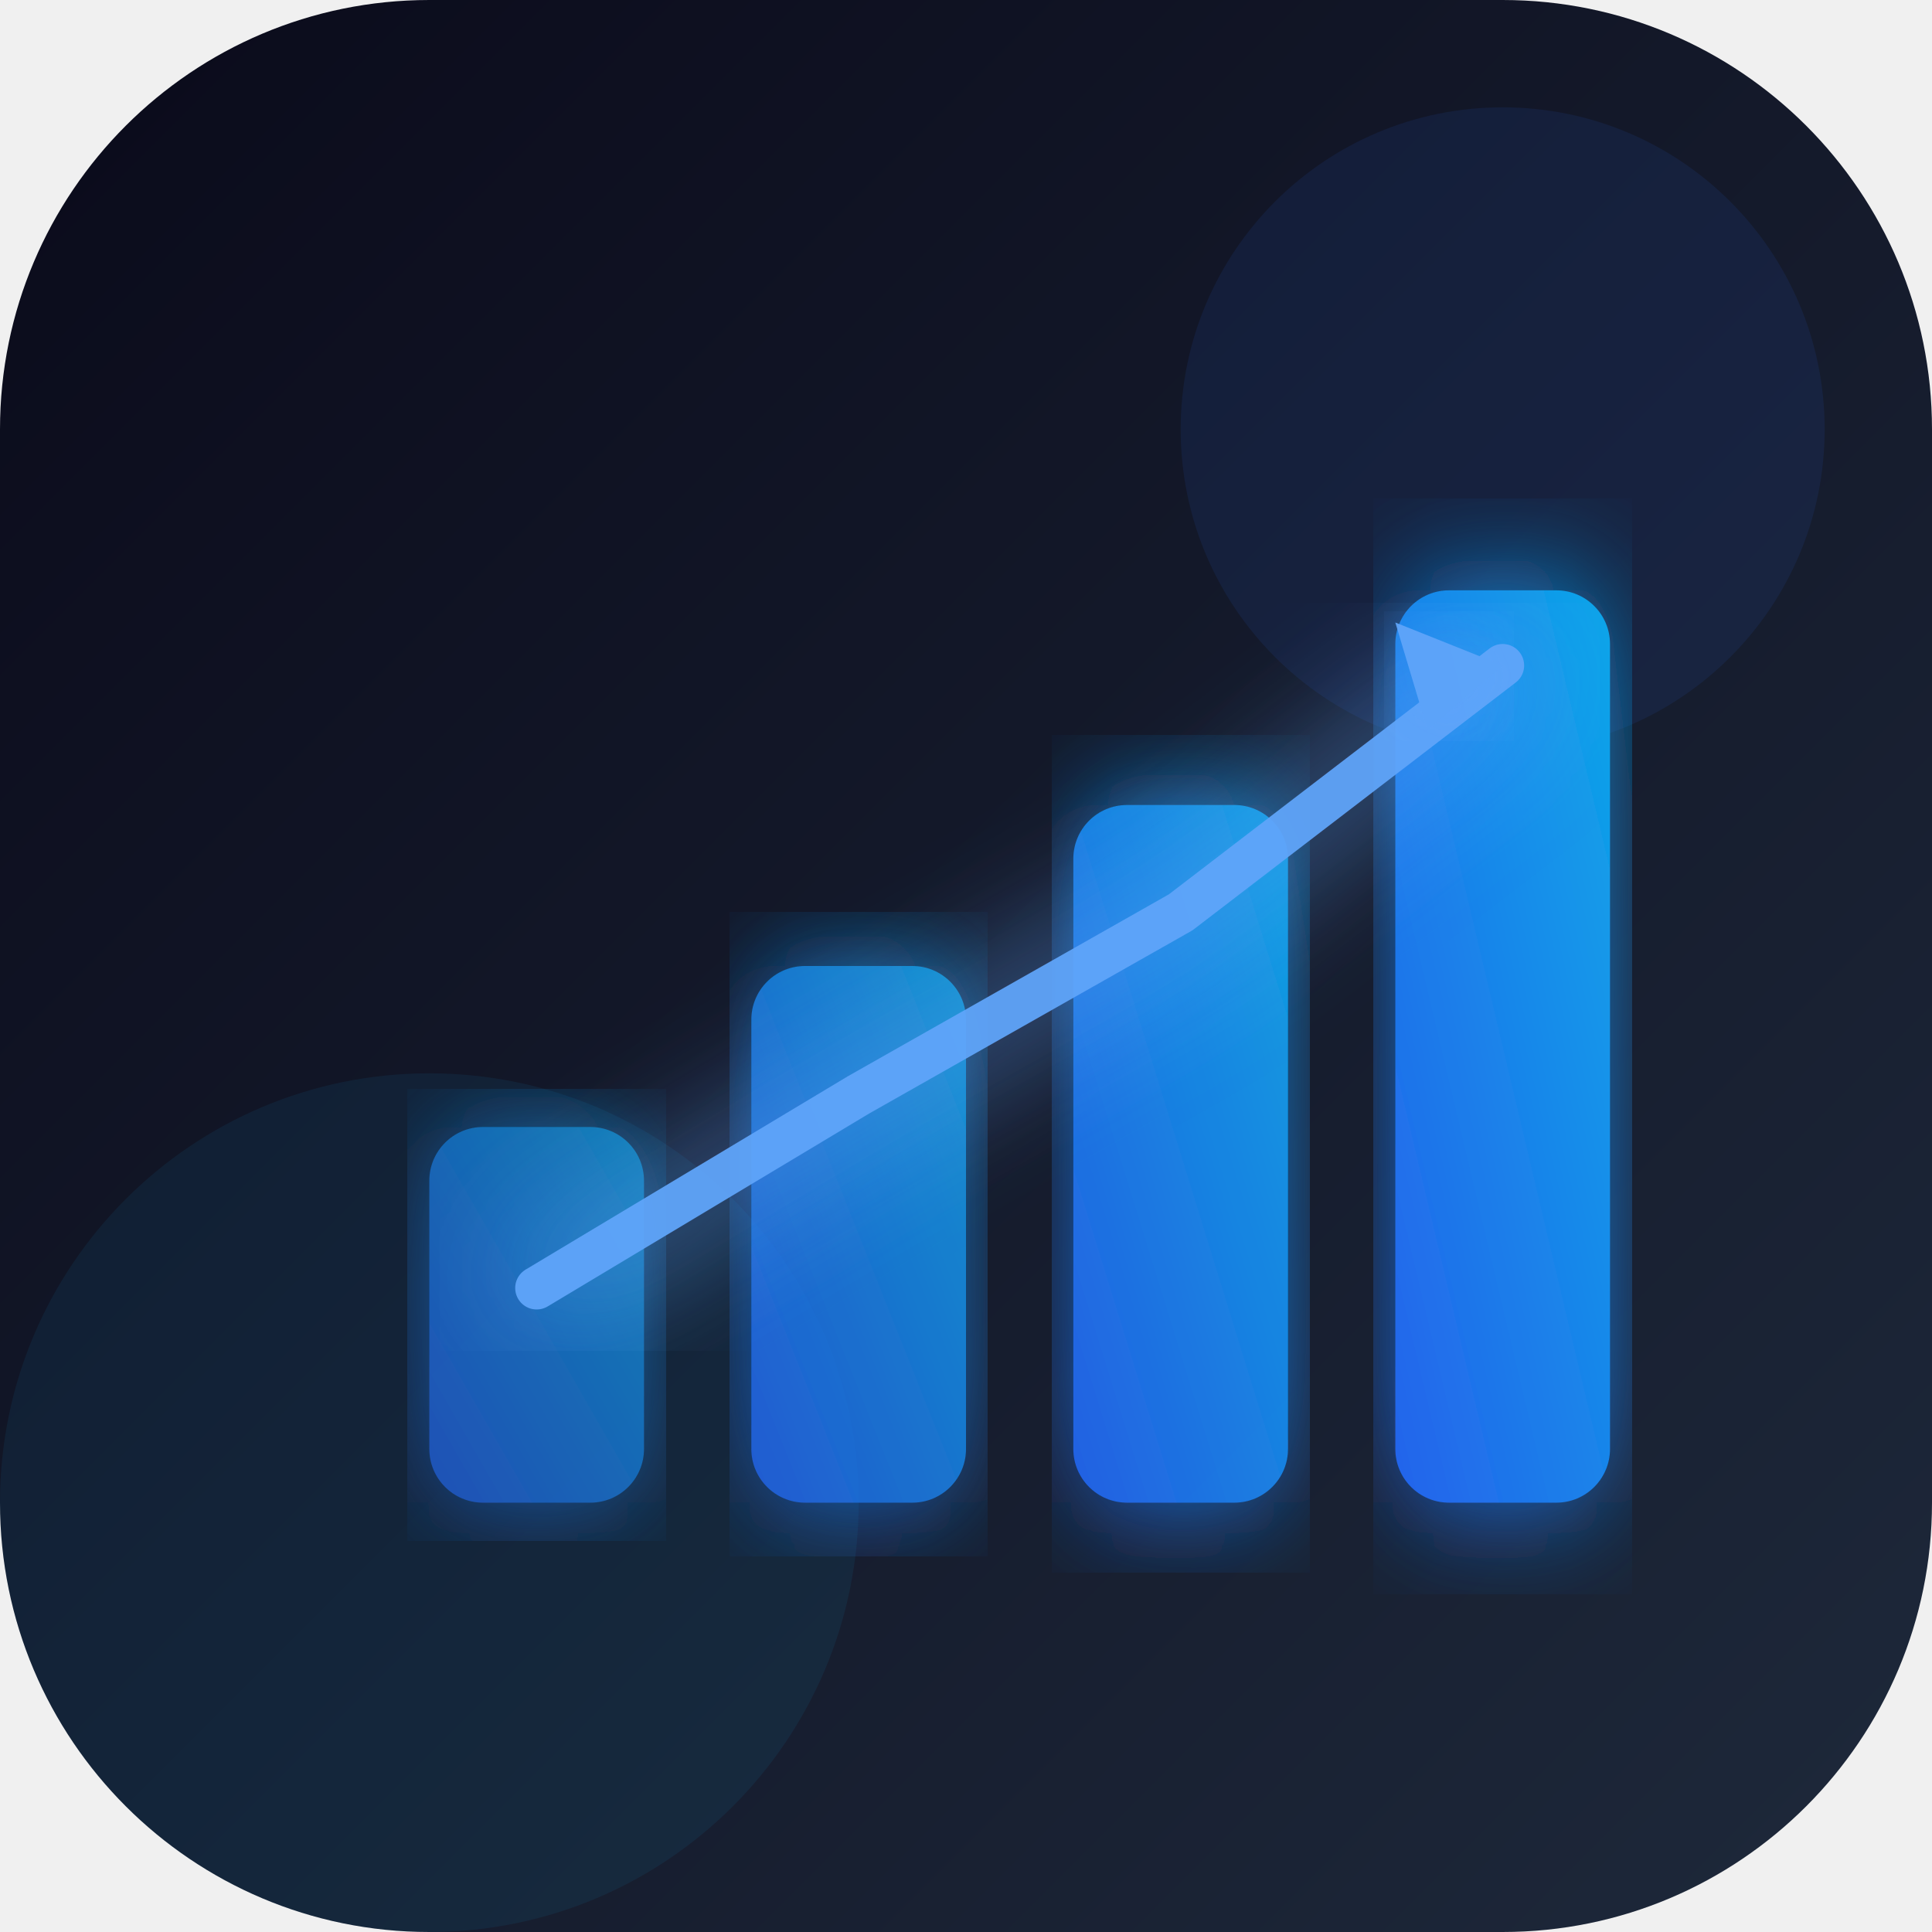
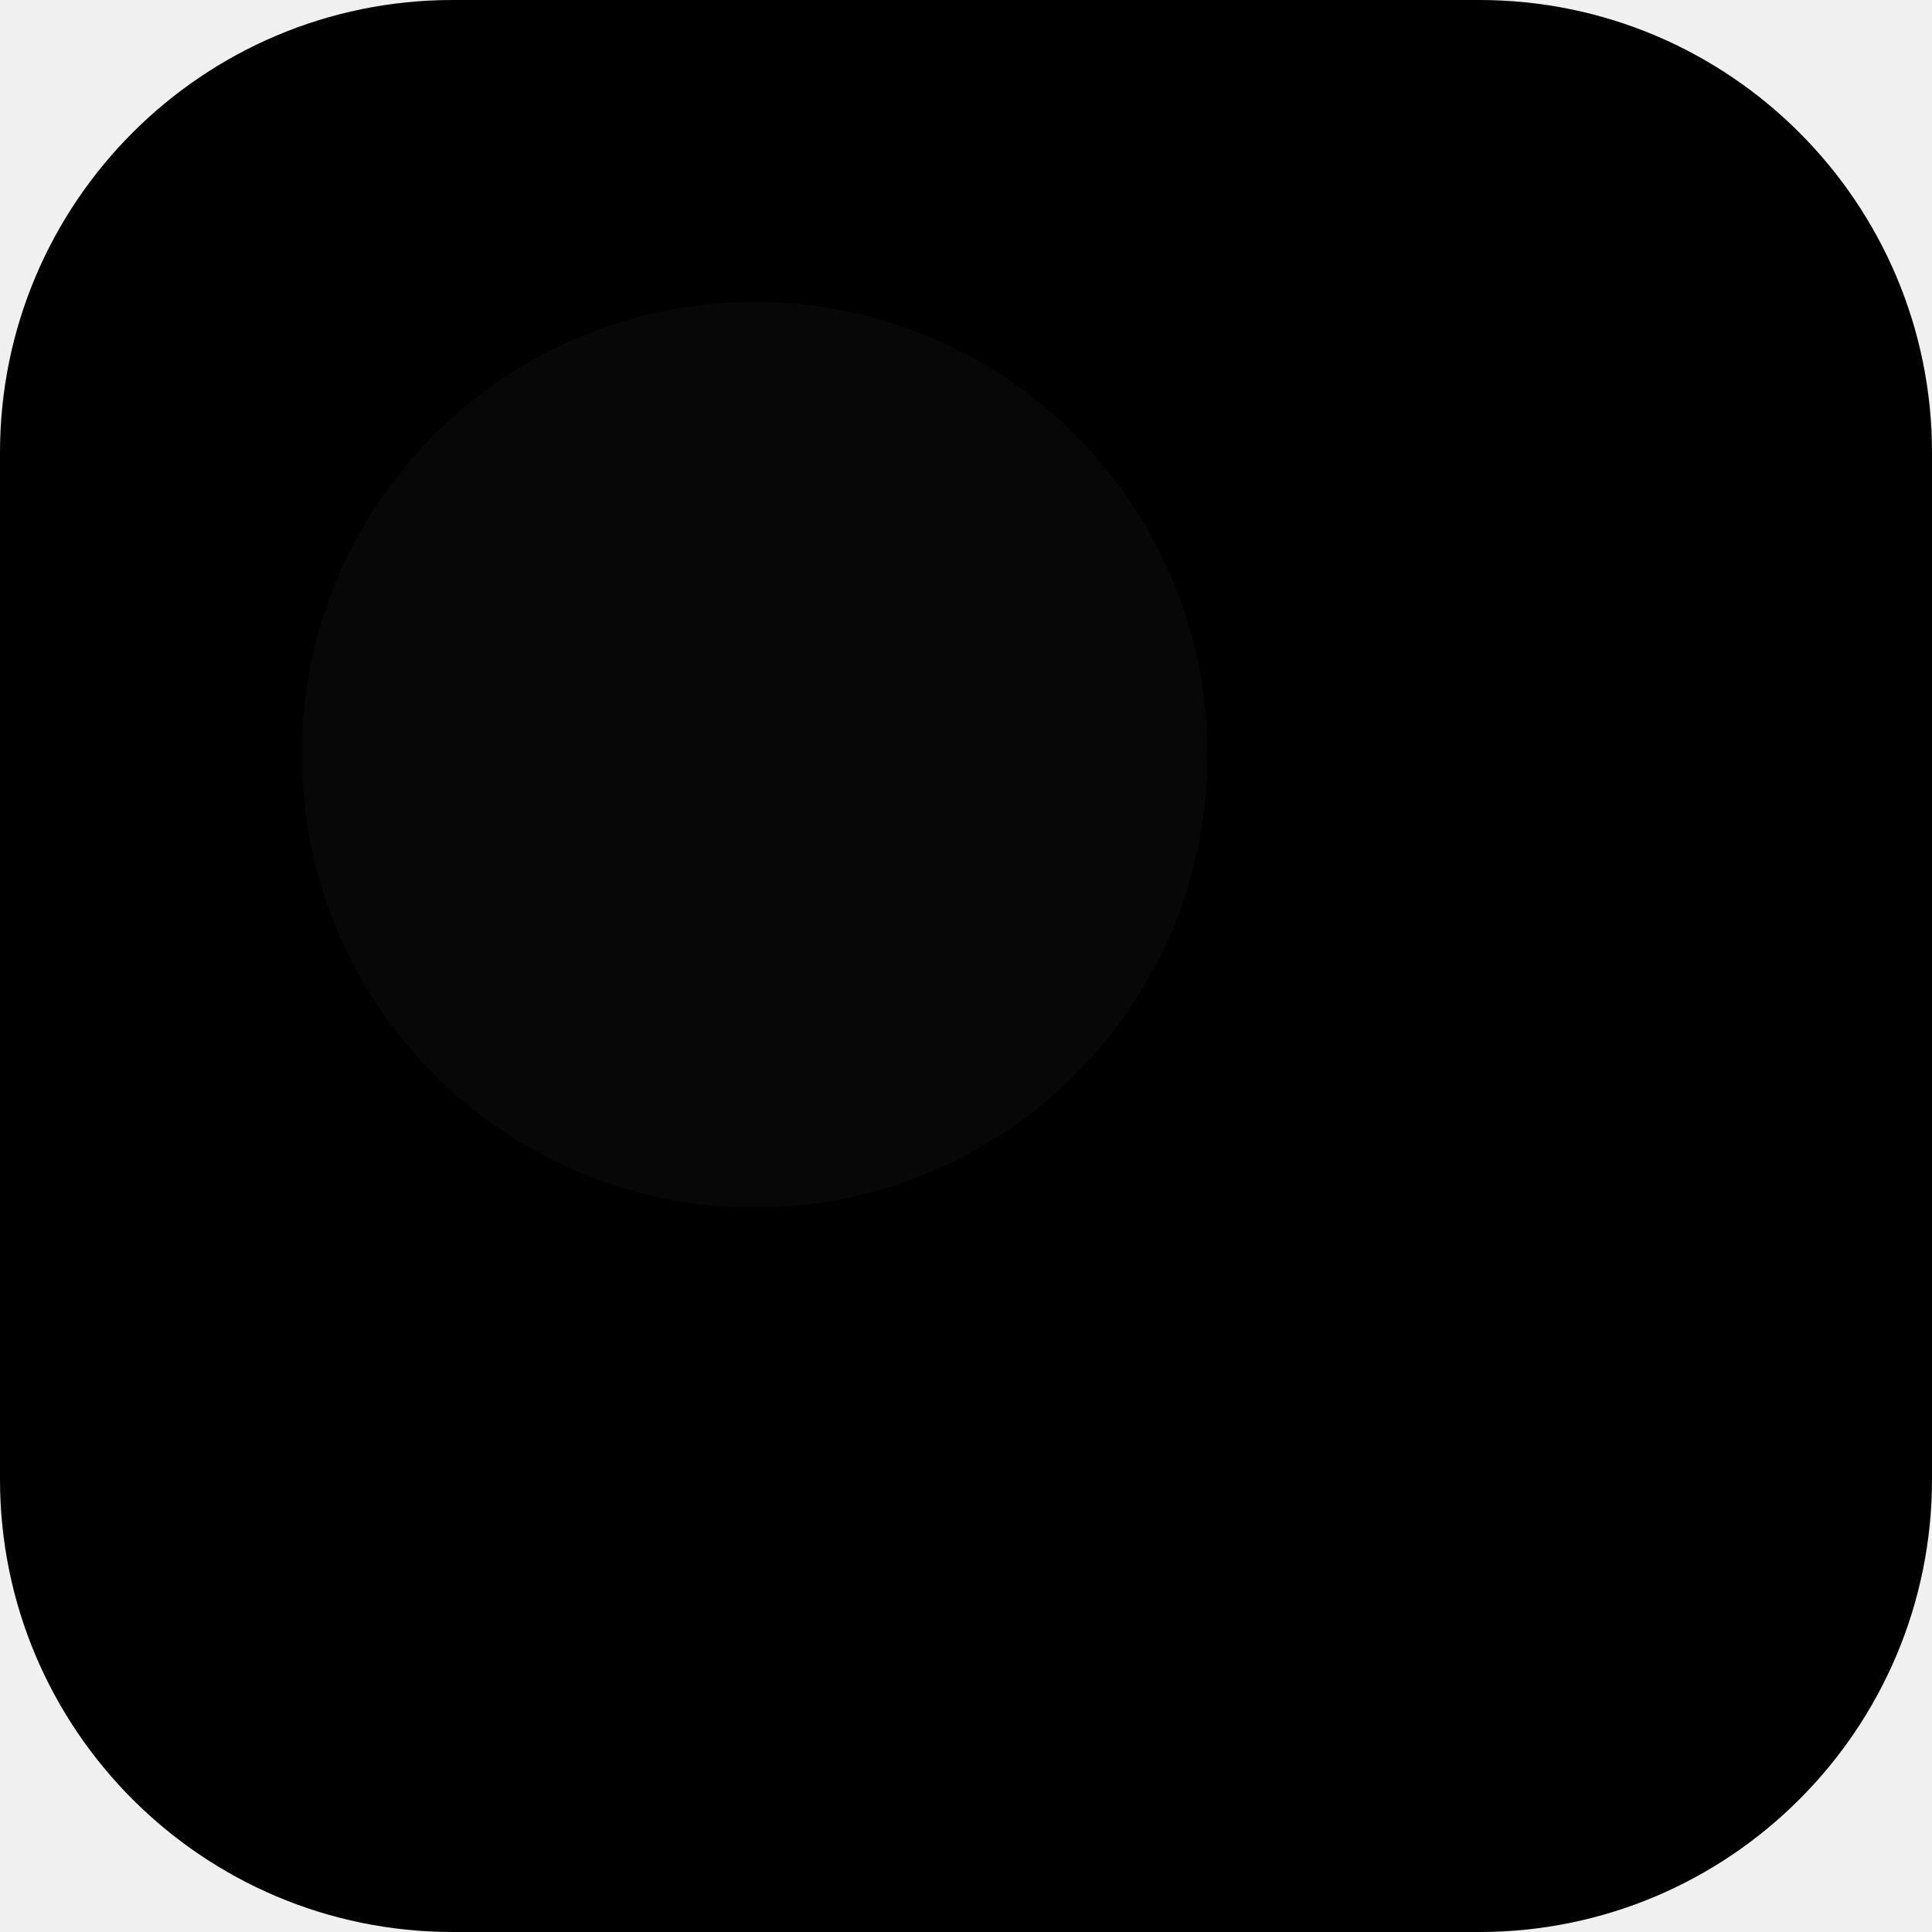
- <svg xmlns="http://www.w3.org/2000/svg" width="180" height="180" viewBox="0 0 180 180" fill="none">
+ <svg xmlns="http://www.w3.org/2000/svg" viewBox="0 0 256 256">
  <defs>
-     <linearGradient id="gradApple" x1="0%" y1="100%" x2="100%" y2="0%">
-       <stop offset="0%" style="stop-color:#2563eb" />
-       <stop offset="100%" style="stop-color:#0ea5e9" />
+     <style>
+       @media (prefers-color-scheme: dark) {
+         .bg-dark { fill: #0a0a1a; }
+         .text-light { fill: #ffffff; }
+         .gradient-stop1 { stop-color: #3b82f6; }
+         .gradient-stop2 { stop-color: #8b5cf6; }
+       }
+       @media (prefers-color-scheme: light) {
+         .bg-dark { fill: #ffffff; }
+         .text-light { fill: #0a0a1a; }
+         .gradient-stop1 { stop-color: #2563eb; }
+         .gradient-stop2 { stop-color: #7c3aed; }
+       }
+     </style>
+     <linearGradient id="appleGradient" x1="0%" y1="0%" x2="100%" y2="100%">
+       <stop offset="0%" class="gradient-stop1" />
+       <stop offset="100%" class="gradient-stop2" />
    </linearGradient>
-     <linearGradient id="bgApple" x1="0%" y1="0%" x2="100%" y2="100%">
-       <stop offset="0%" style="stop-color:#0a0a1a" />
-       <stop offset="100%" style="stop-color:#1e293b" />
-     </linearGradient>
-     <filter id="glow">
-       <feGaussianBlur stdDeviation="6" result="coloredBlur" />
+     <filter id="softGlow">
+       <feGaussianBlur stdDeviation="2" result="coloredBlur" />
      <feMerge>
        <feMergeNode in="coloredBlur" />
        <feMergeNode in="SourceGraphic" />
      </feMerge>
    </filter>
  </defs>
-   <rect width="180" height="180" rx="40" fill="url(#bgApple)" />
-   <circle cx="140" cy="40" r="30" fill="#2563eb" opacity="0.1" />
-   <circle cx="40" cy="140" r="40" fill="#0ea5e9" opacity="0.08" />
-   <g transform="translate(35, 50)">
-     <rect x="5" y="55" width="20" height="35" rx="5" fill="url(#gradApple)" opacity="0.7" filter="url(#glow)" />
-     <rect x="35" y="40" width="20" height="50" rx="5" fill="url(#gradApple)" opacity="0.85" filter="url(#glow)" />
-     <rect x="65" y="25" width="20" height="65" rx="5" fill="url(#gradApple)" opacity="0.95" filter="url(#glow)" />
-     <rect x="95" y="5" width="20" height="85" rx="5" fill="url(#gradApple)" filter="url(#glow)" />
-     <g opacity="0.95">
-       <path d="M 15 70 L 45 52 L 75 35 L 105 12" stroke="#60a5fa" stroke-width="4" fill="none" stroke-linecap="round" stroke-linejoin="round" filter="url(#glow)" />
-       <polygon points="105,12 95,8 98,18" fill="#60a5fa" filter="url(#glow)" />
-     </g>
-   </g>
+   <rect width="256" height="256" class="bg-dark" rx="60" />
+   <rect width="256" height="256" fill="url(#appleGradient)" rx="60" opacity="0.08" />
+   <circle cx="128" cy="128" r="110" fill="url(#appleGradient)" opacity="0.12" filter="url(#softGlow)" />
+   <circle cx="128" cy="128" r="100" fill="none" stroke="url(#appleGradient)" stroke-width="2" opacity="0.25" />
+   <text x="128" y="152" font-family="system-ui, -apple-system, 'Segoe UI', Roboto, sans-serif" font-size="100" font-weight="700" text-anchor="middle" class="text-light" letter-spacing="-2">
+     HR
+   </text>
+   <circle cx="185" cy="90" r="7" fill="url(#appleGradient)" />
+   <circle cx="95" cy="180" r="5" fill="url(#appleGradient)" opacity="0.6" />
+   <ellipse cx="100" cy="100" rx="60" ry="60" fill="white" opacity="0.03" />
</svg>
